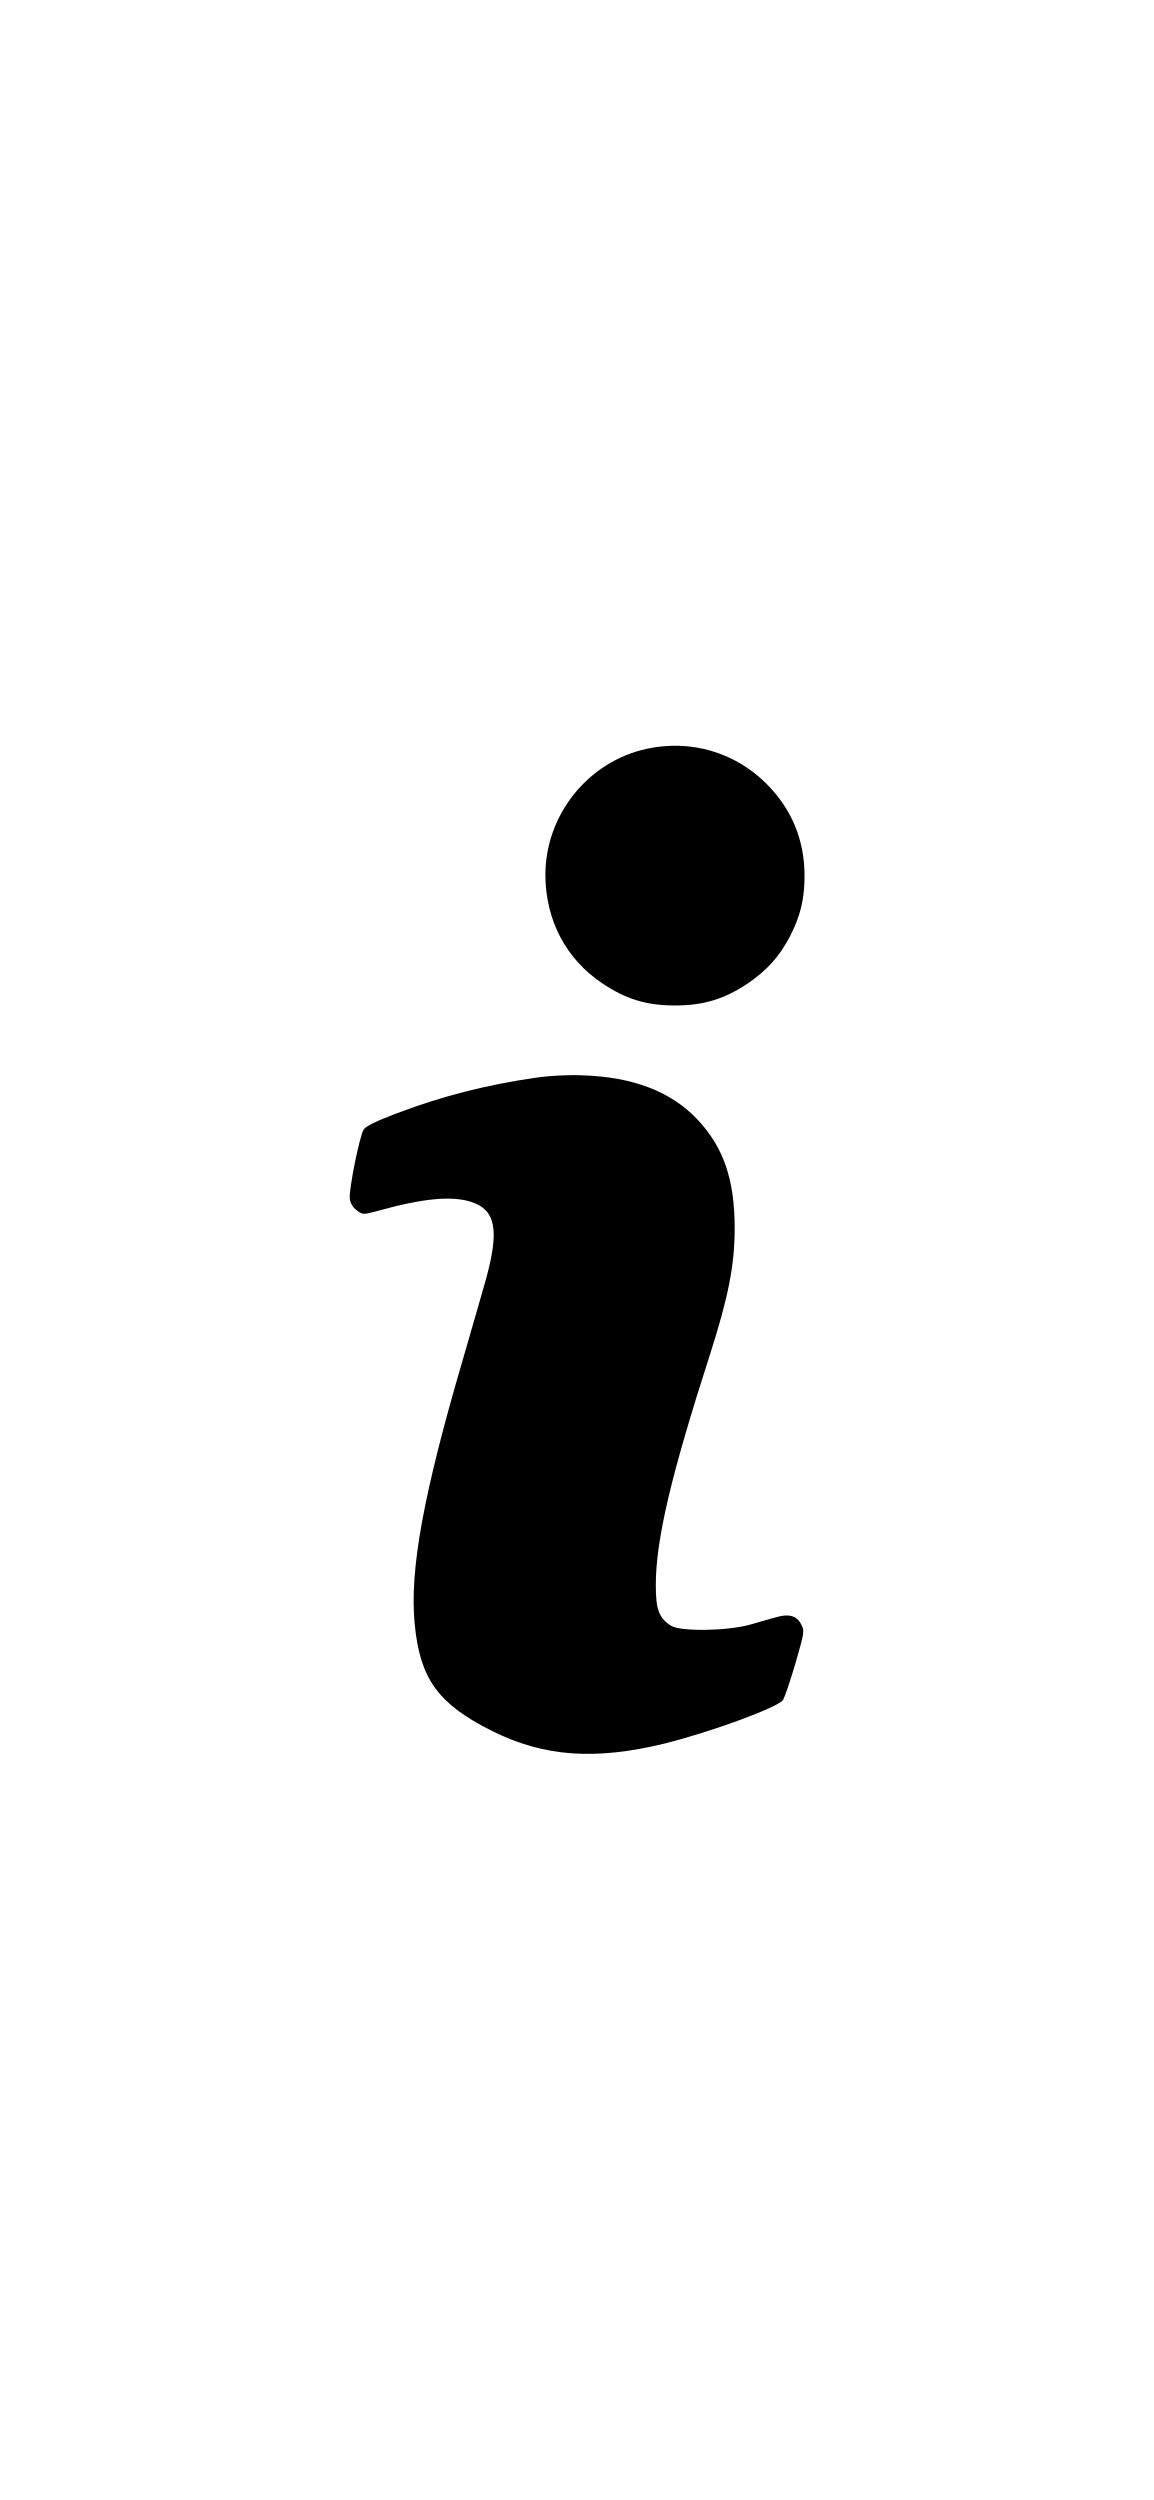
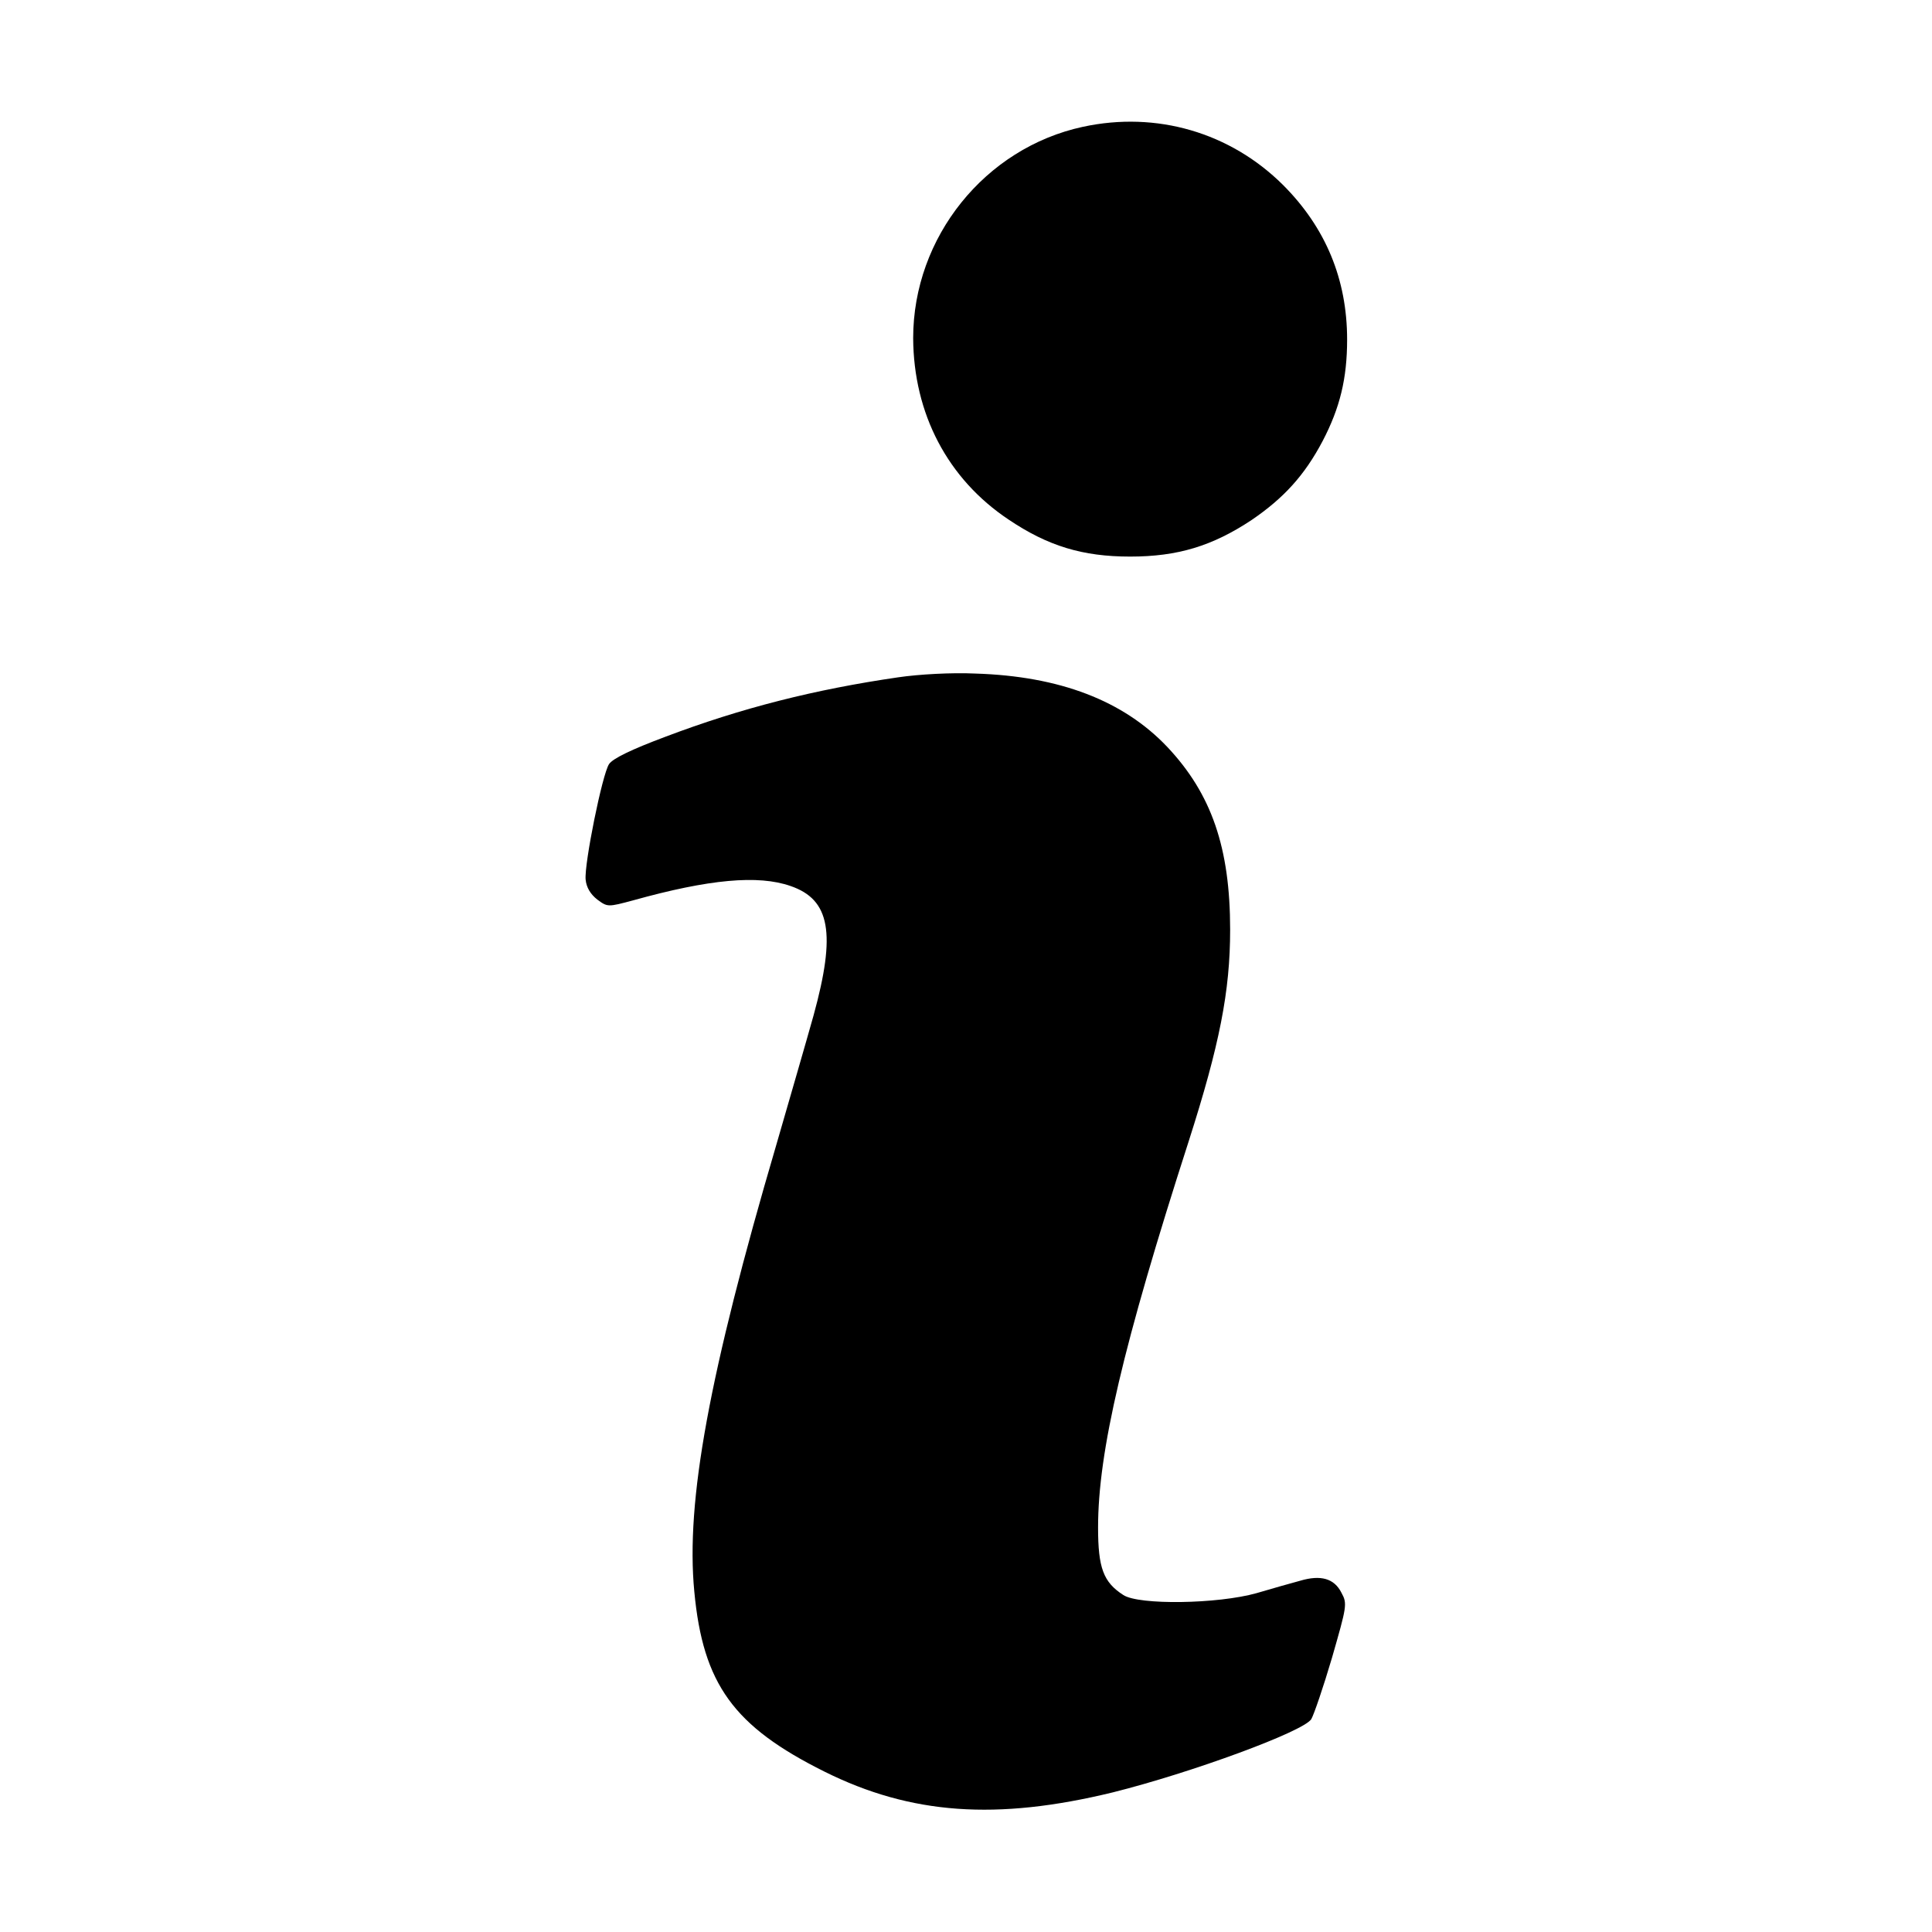
- <svg xmlns="http://www.w3.org/2000/svg" version="1.0" width="12" height="26" viewBox="0 0 512 512" preserveAspectRatio="xMidYMid meet">
+ <svg xmlns="http://www.w3.org/2000/svg" version="1.0" width="28" height="28" viewBox="0 0 512 512" preserveAspectRatio="xMidYMid meet">
  <g transform="translate(0,512) scale(0.1,-0.1)" fill="currentColor" stroke="none">
    <path d="M2870 4784 c-260 -56 -450 -293 -450 -560 1 -200 91 -373 253 -481 104 -70 196 -98 322 -98 126 0 218 28 322 97 85 58 140 118 188 209 46 88 65 166 65 269 0 160 -57 297 -170 410 -140 139 -335 196 -530 154z" />
    <path d="M2380 3325 c-220 -32 -415 -81 -618 -158 -88 -33 -138 -57 -148 -72 -18 -27 -66 -265 -62 -306 2 -21 13 -39 31 -53 27 -20 28 -20 95 -2 201 56 331 68 417 38 105 -36 121 -125 61 -343 -19 -68 -64 -223 -99 -344 -178 -606 -240 -944 -217 -1183 23 -245 104 -357 345 -477 229 -114 456 -130 764 -55 208 52 505 161 526 194 7 12 32 85 55 163 39 136 41 143 25 172 -19 38 -55 48 -109 32 -23 -6 -75 -21 -116 -33 -103 -29 -312 -32 -353 -5 -53 34 -67 72 -67 179 0 200 66 483 240 1023 82 256 110 398 110 561 0 217 -49 360 -167 485 -116 122 -284 187 -508 194 -63 3 -151 -2 -205 -10z" />
  </g>
</svg>
